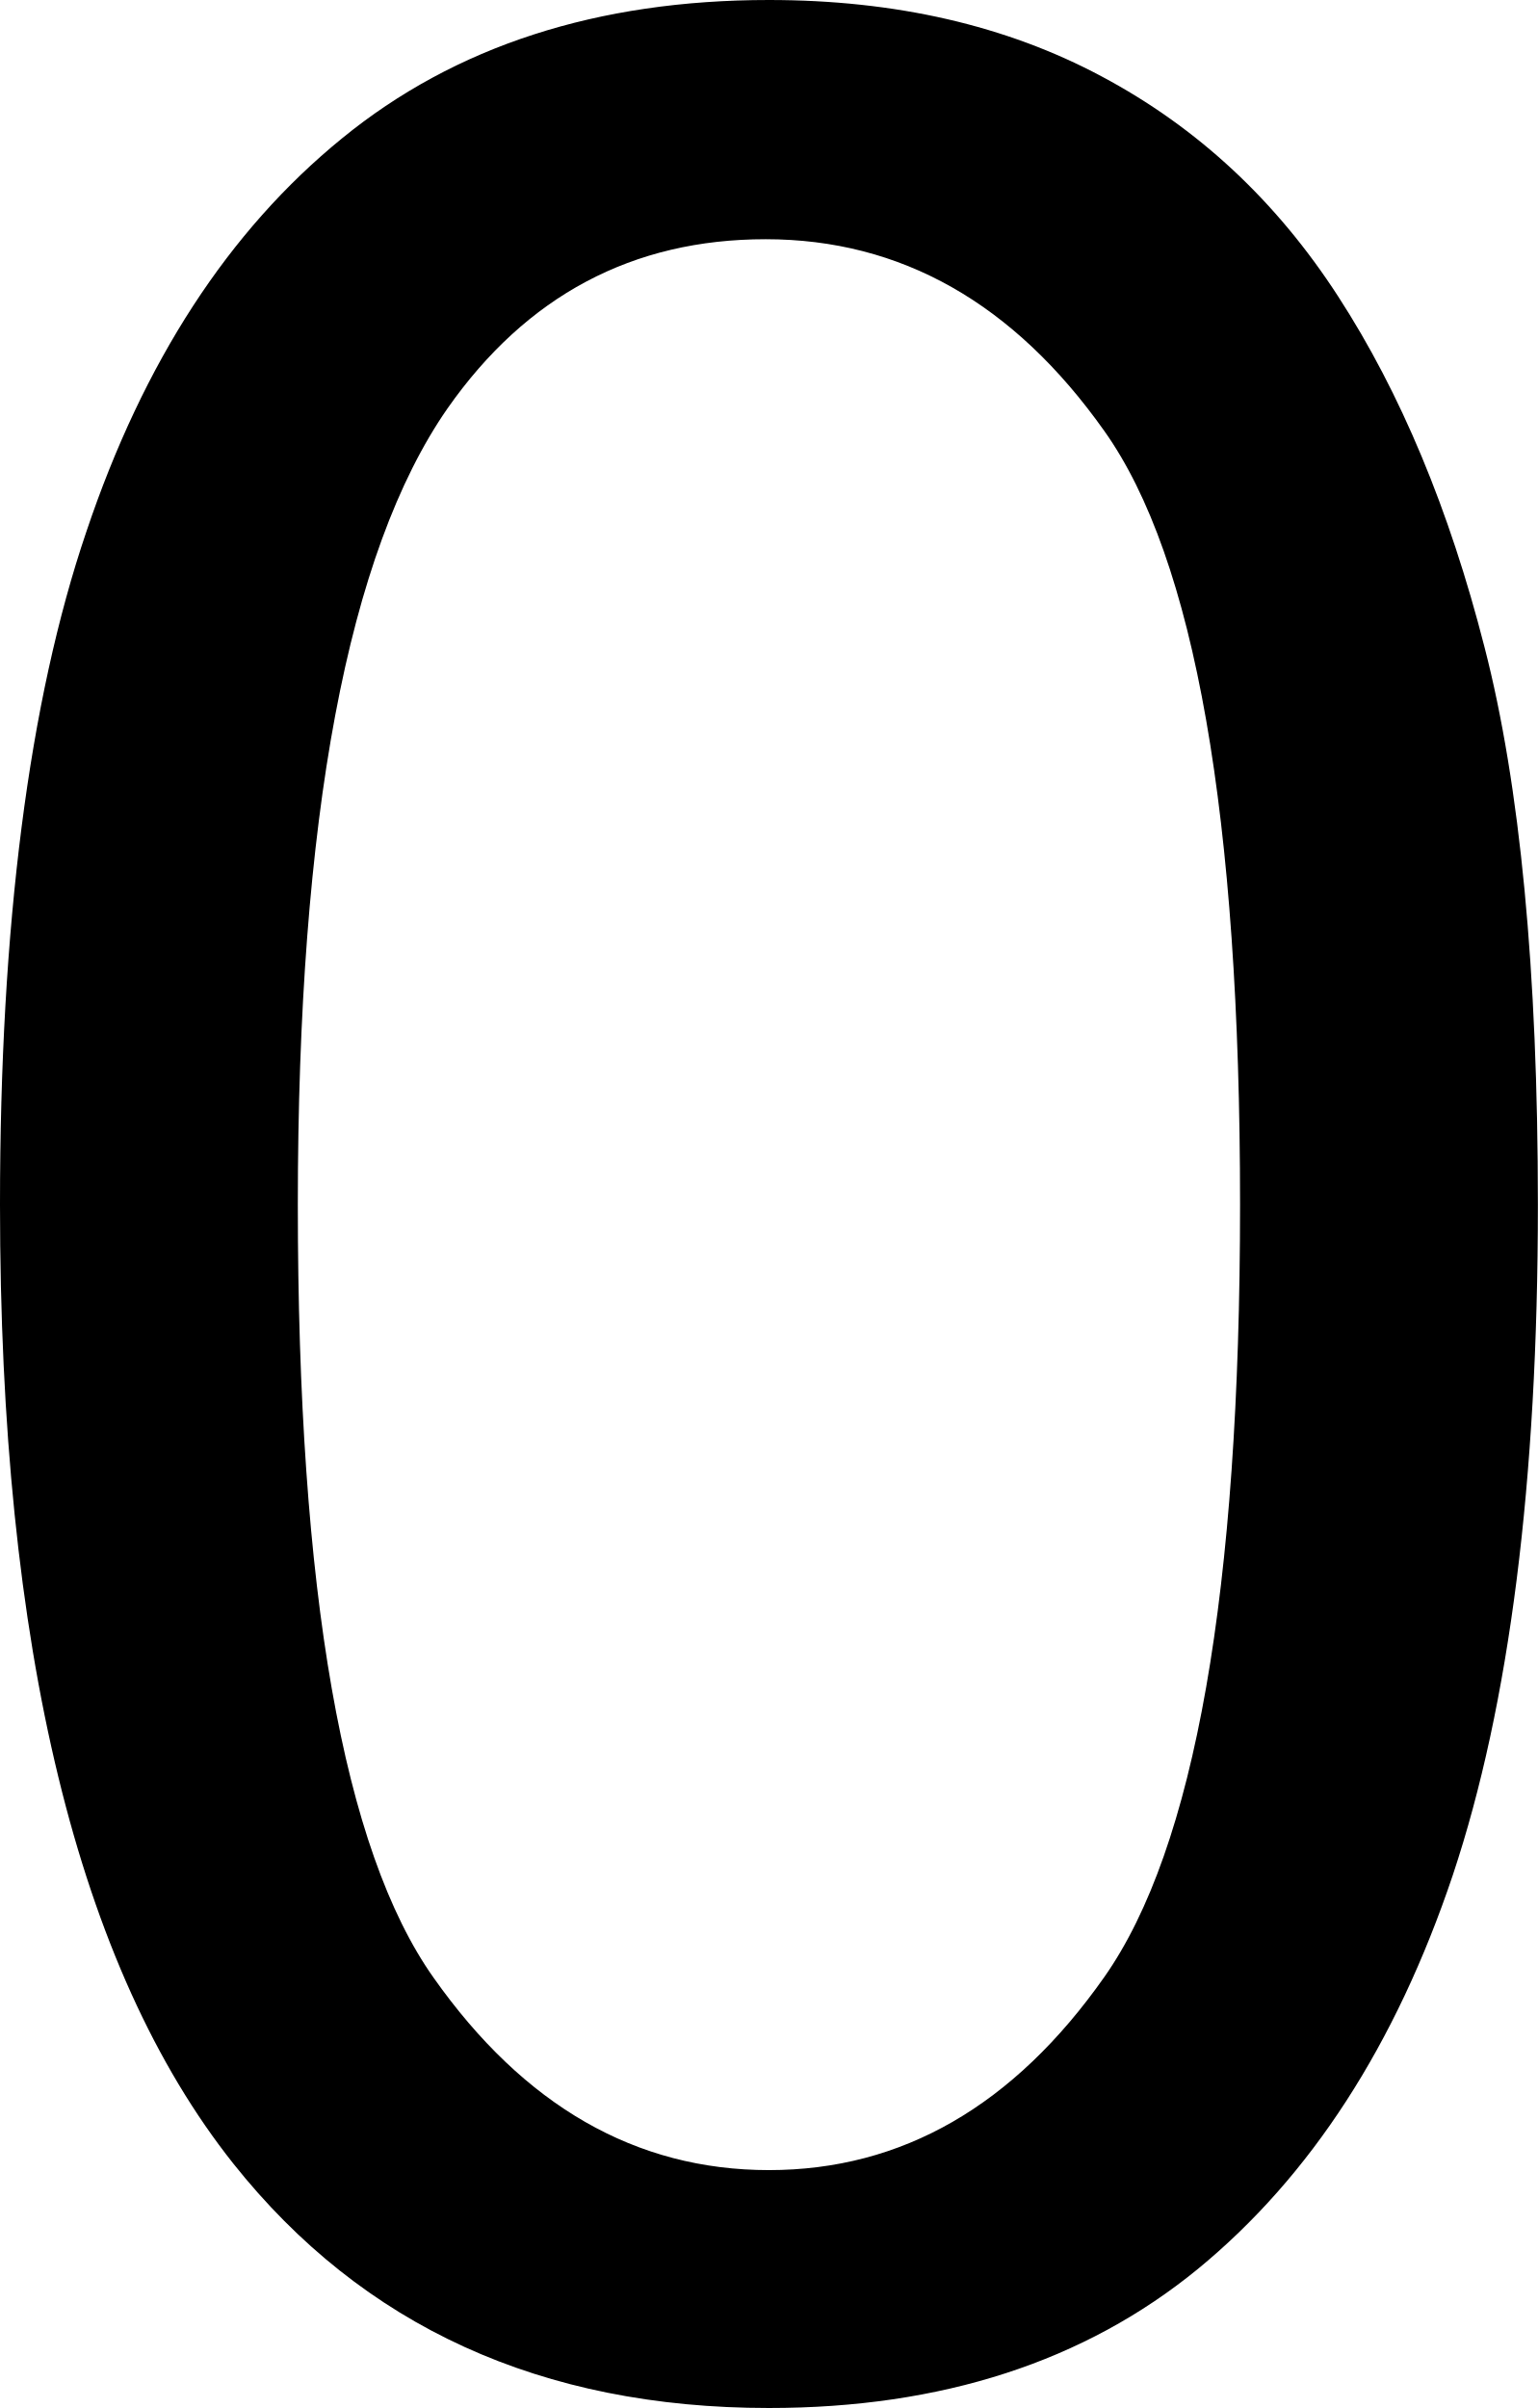
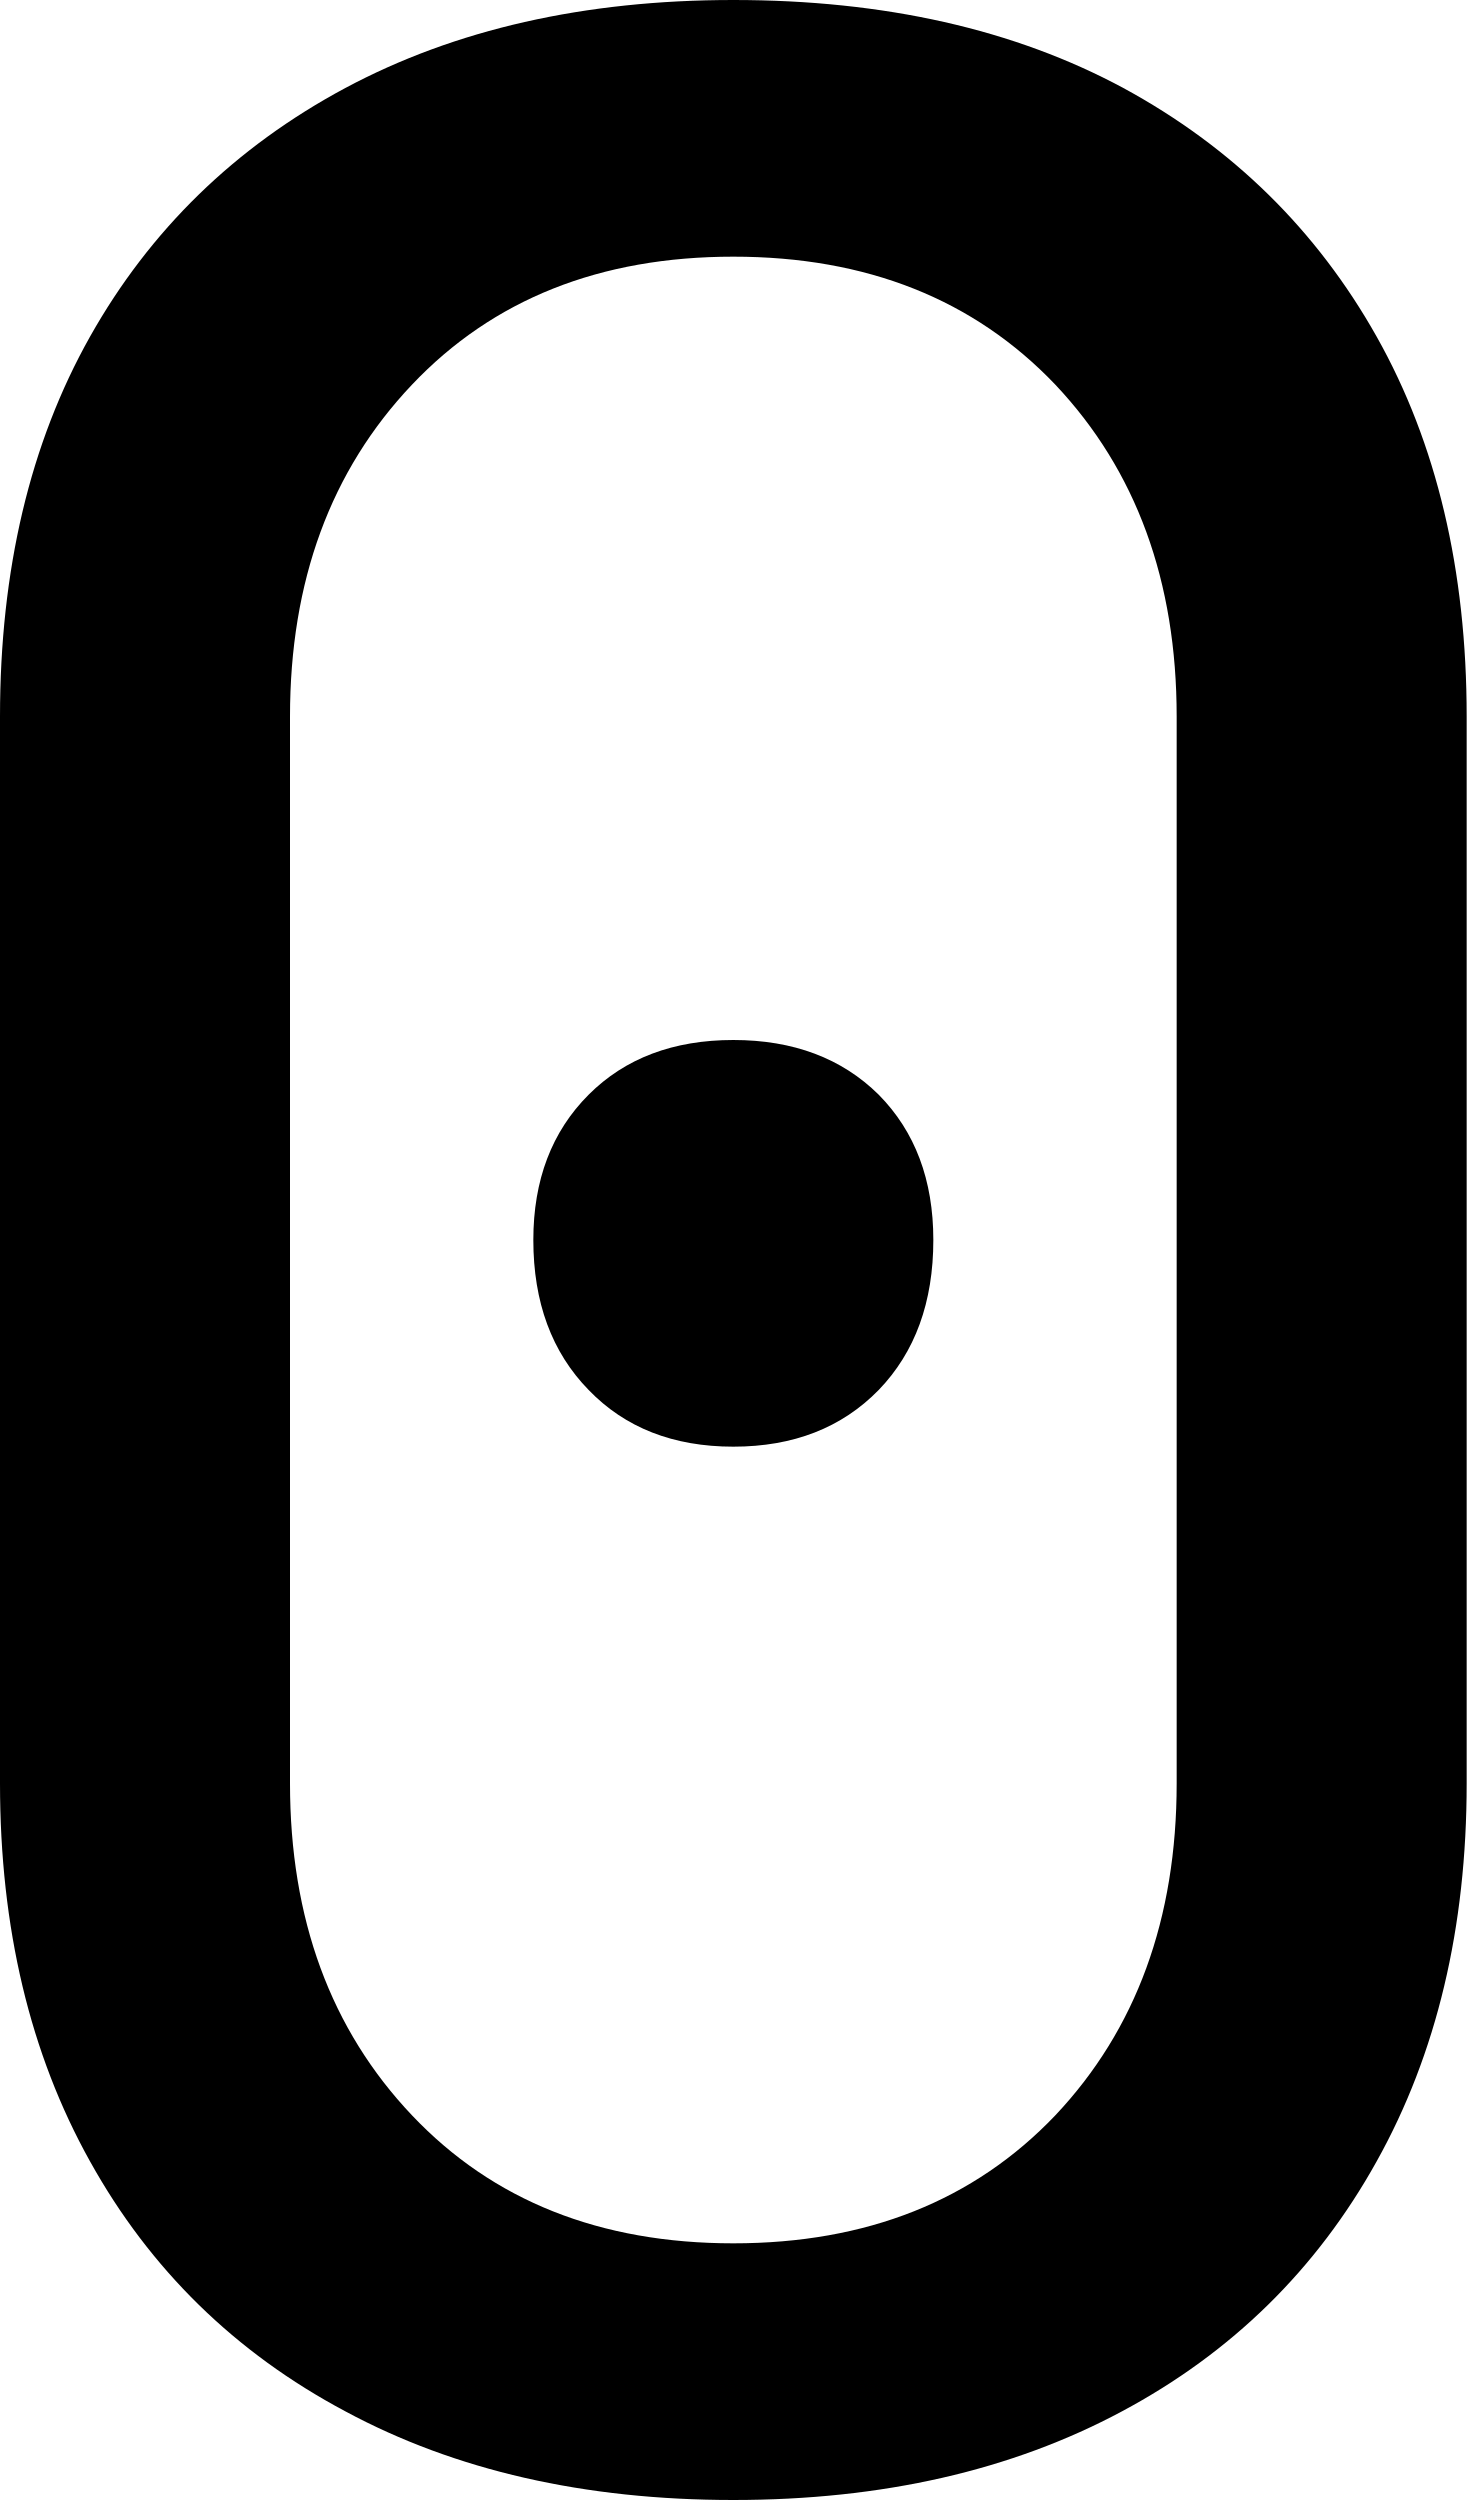
- <svg xmlns="http://www.w3.org/2000/svg" viewBox="0 9.33 23.34 36.54" data-asc="0.9052734375" width="23.34" height="36.54">
+ <svg xmlns="http://www.w3.org/2000/svg" viewBox="0 14 22 37.5" data-asc="1.02" width="22" height="37.5">
  <defs />
  <g fill="#000000">
    <g transform="translate(0, 0)">
-       <path d="M0 27.61Q0 21.26 1.31 17.40Q2.61 13.53 5.19 11.43Q7.76 9.33 11.67 9.33Q14.55 9.33 16.72 10.49Q18.90 11.65 20.31 13.83Q21.73 16.02 22.53 19.15Q23.34 22.29 23.34 27.61Q23.34 33.91 22.05 37.78Q20.75 41.65 18.18 43.76Q15.60 45.87 11.67 45.87Q6.49 45.87 3.54 42.16Q0 37.70 0 27.61M4.52 27.61Q4.52 36.43 6.58 39.34Q8.64 42.26 11.67 42.26Q14.70 42.26 16.76 39.33Q18.82 36.40 18.82 27.61Q18.82 18.77 16.76 15.87Q14.70 12.96 11.62 12.96Q8.59 12.96 6.79 15.53Q4.52 18.80 4.52 27.61Z" />
-     </g>
-     <g transform="translate(0, 60.5957)">
-       <path d="" />
+       <path d="M11 51.50Q7.65 51.50 5.18 50.17Q2.70 48.85 1.35 46.42Q0 44 0 40.75L0 24.75Q0 21.45 1.35 19.05Q2.70 16.65 5.18 15.32Q7.65 14 11 14Q14.40 14 16.85 15.32Q19.30 16.65 20.65 19.05Q22 21.45 22 24.75L22 40.75Q22 44 20.65 46.42Q19.30 48.85 16.83 50.17Q14.35 51.50 11 51.50M11 47.65Q14 47.65 15.83 45.73Q17.65 43.80 17.65 40.75L17.65 24.75Q17.65 21.70 15.83 19.77Q14 17.85 11 17.85Q8 17.85 6.18 19.77Q4.35 21.70 4.35 24.75L4.35 40.75Q4.35 43.80 6.18 45.73Q8 47.65 11 47.65M11 35.70Q9.65 35.70 8.83 34.85Q8 34 8 32.60Q8 31.25 8.83 30.42Q9.65 29.60 11 29.60Q12.35 29.60 13.18 30.42Q14 31.25 14 32.60Q14 34 13.18 34.85Q12.35 35.70 11 35.70Z" />
    </g>
  </g>
</svg>
